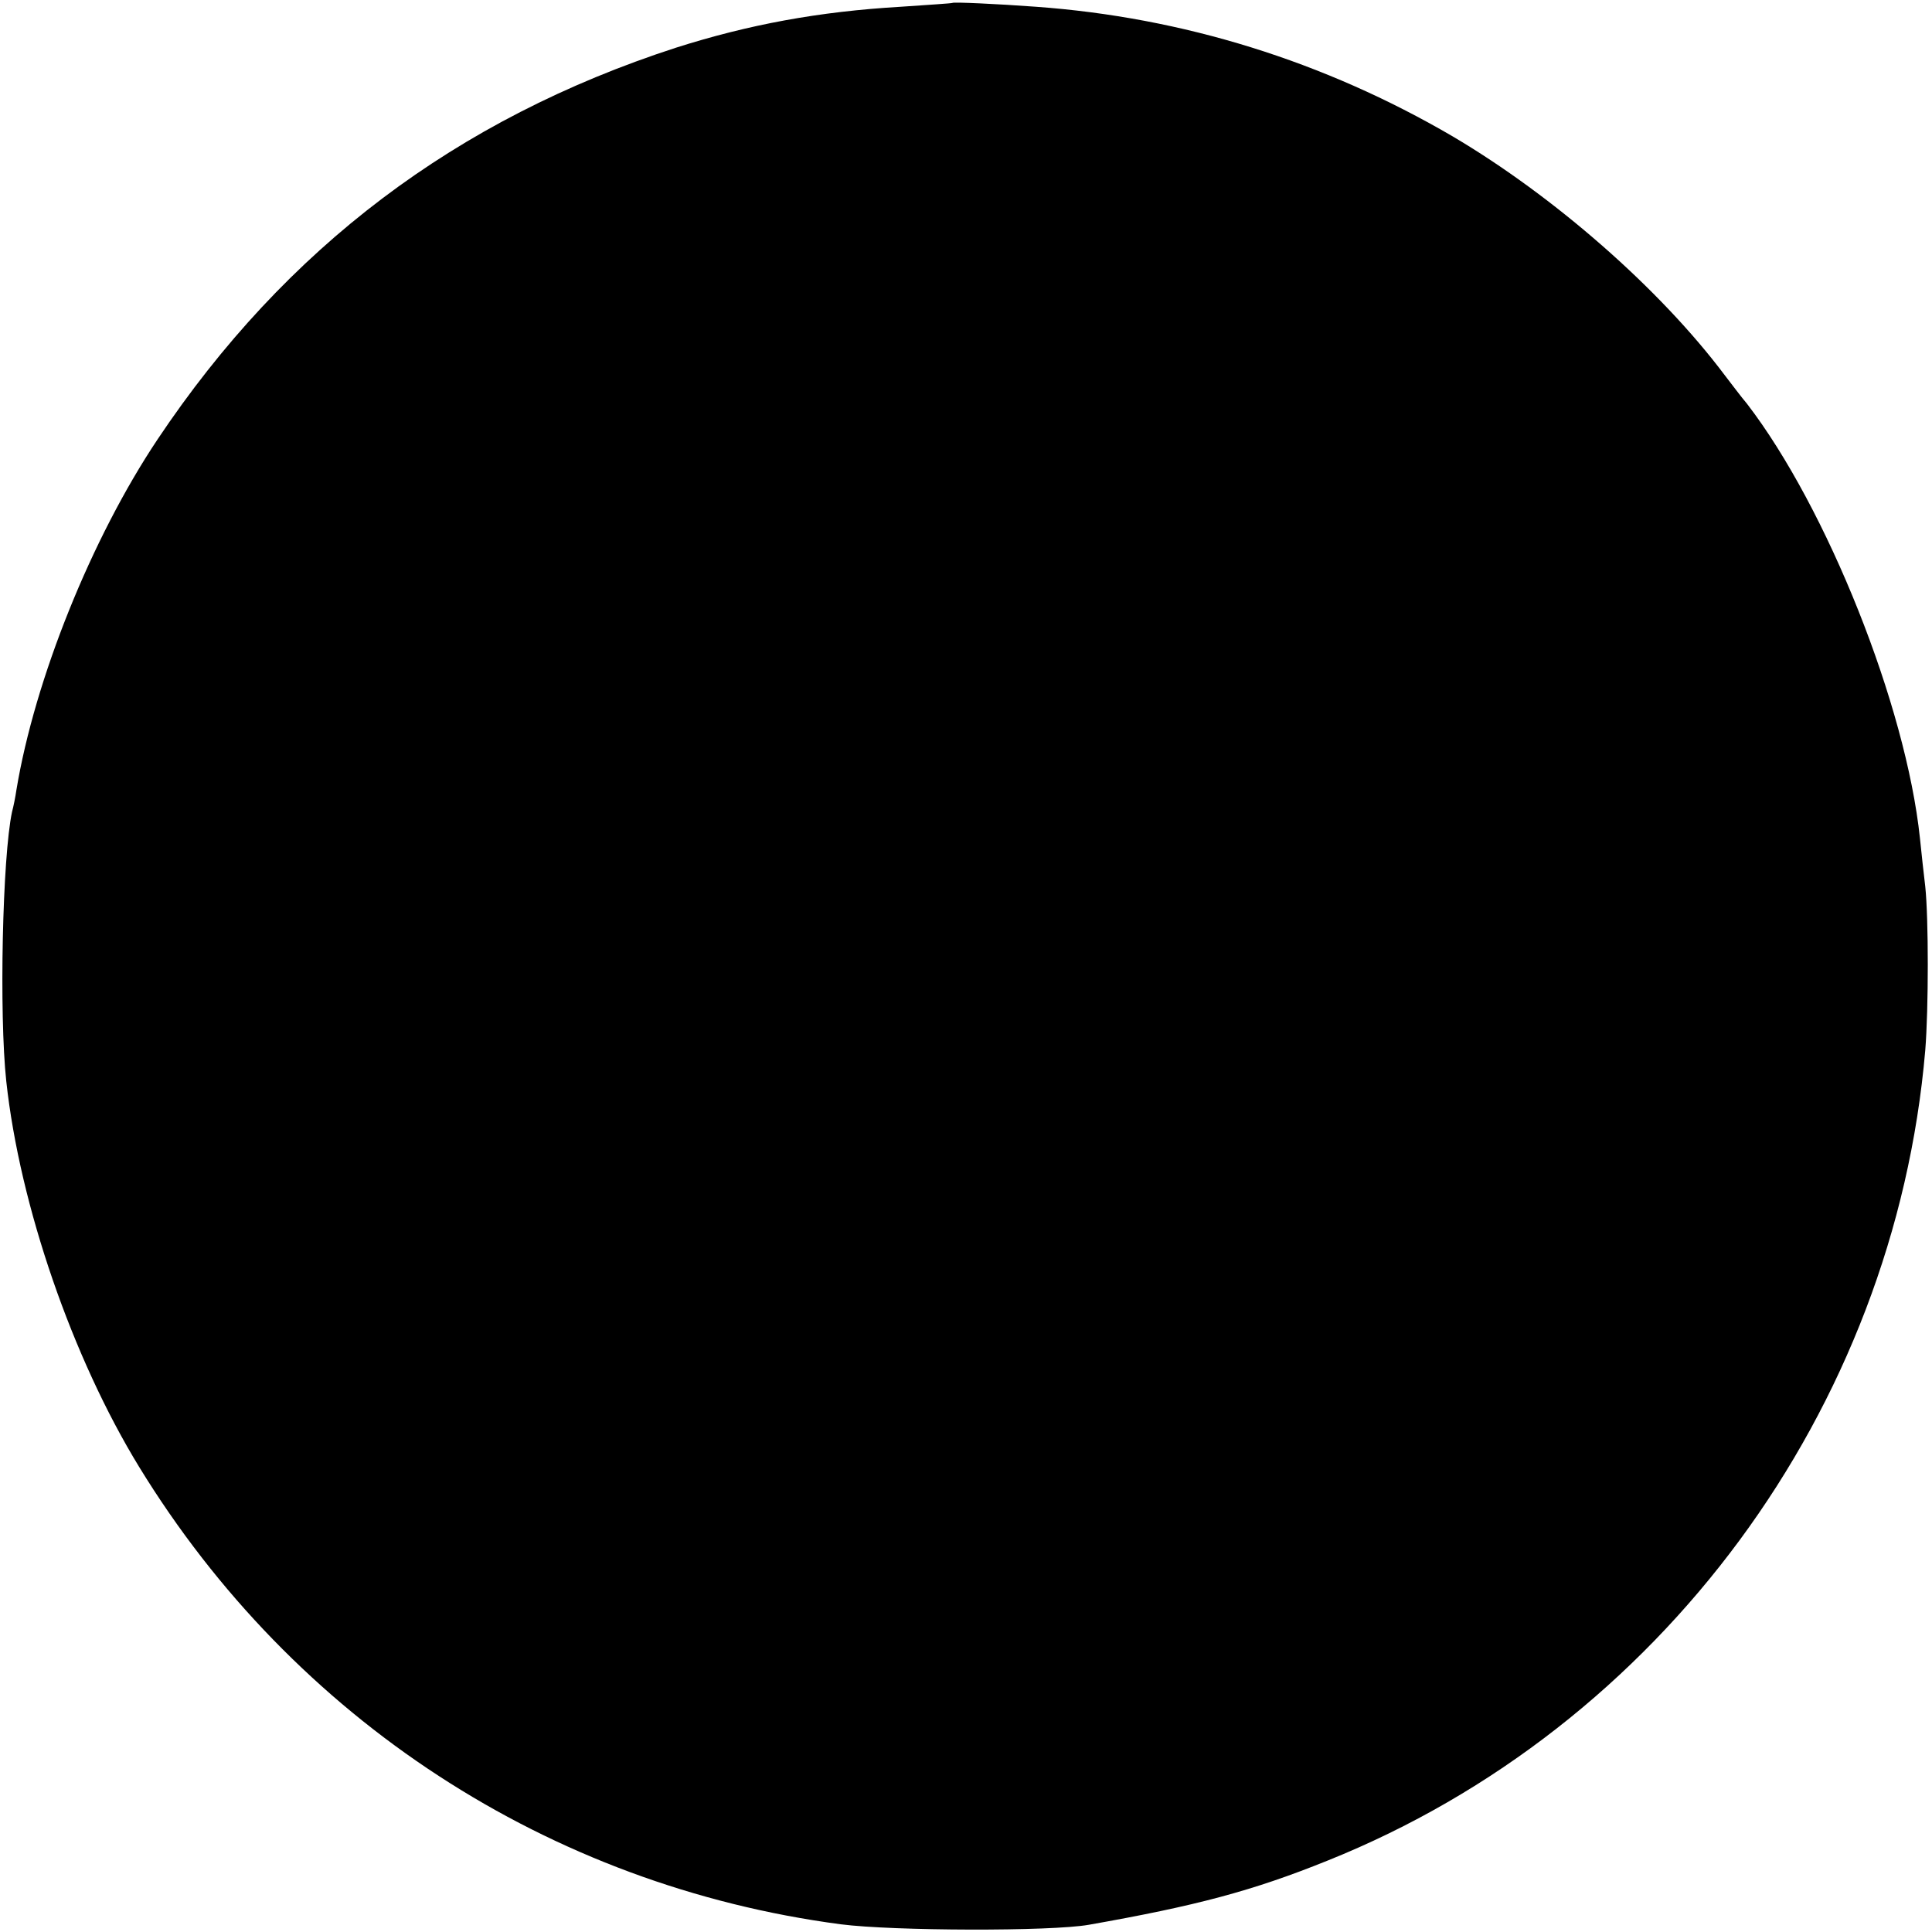
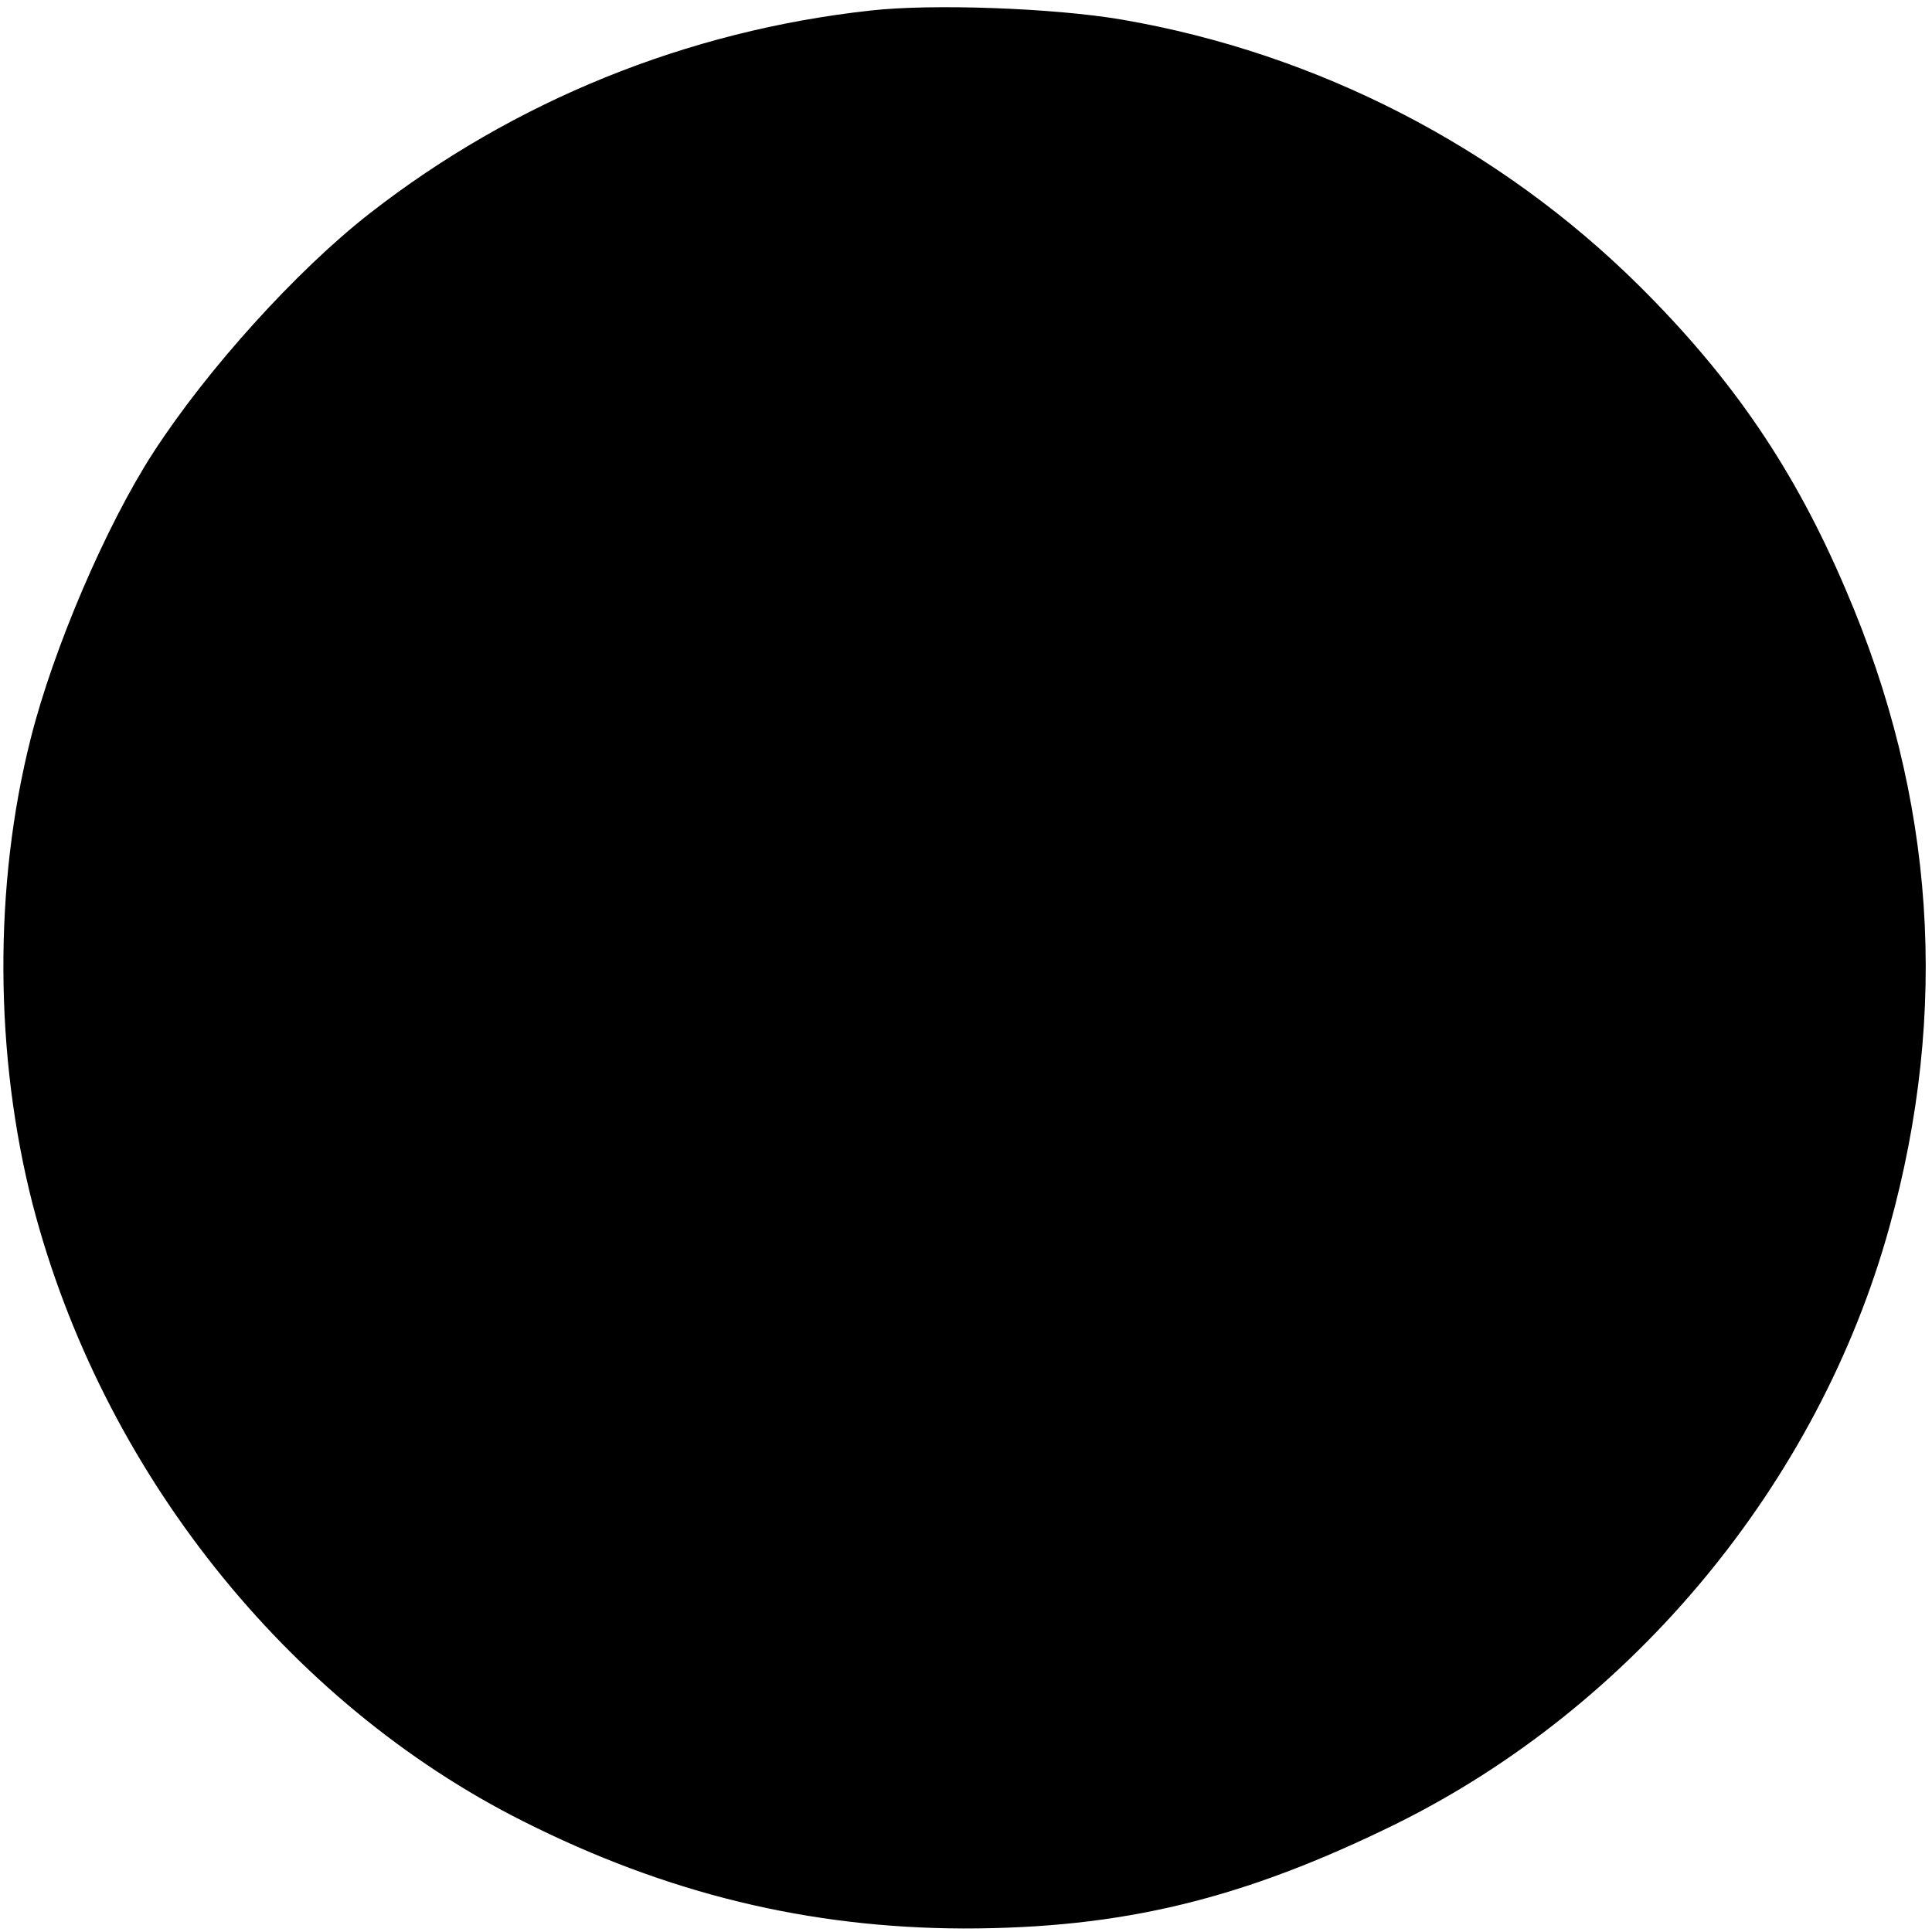
- <svg xmlns="http://www.w3.org/2000/svg" version="1.0" width="401pt" height="401pt" viewBox="0 0 401 401" preserveAspectRatio="xMidYMid meet">
-   <g transform="translate(0,401) scale(0.1,-0.1)" fill="#000000" stroke="none">
-     <path d="M1977 4004 c-1 -1 -49 -4 -107 -8 -171 -10 -316 -37 -467 -85 -456 -148 -810 -415 -1076 -813 -137 -205 -255 -498 -293 -728 -2 -14 -6 -34 -9 -45 -20 -93 -27 -420 -12 -559 28 -258 137 -574 276 -801 321 -524 851 -869 1456 -949 109 -14 436 -15 515 -1 221 39 339 70 495 133 691 277 1177 936 1241 1682 7 87 7 274 0 340 -3 25 -8 70 -11 100 -29 276 -193 686 -359 902 -12 14 -32 41 -46 59 -135 180 -355 372 -565 496 -267 156 -560 247 -865 269 -81 6 -171 10 -173 8z" />
+ <svg xmlns="http://www.w3.org/2000/svg" version="1.0" width="384pt" height="384pt" viewBox="0 0 384 384" preserveAspectRatio="xMidYMid meet">
+   <g transform="translate(0,384) scale(0.1,-0.1)" fill="#000000" stroke="none">
+     <path d="M1730 3819 c-365 -40 -709 -180 -995 -403 -146 -114 -323 -310 -430 -475 -94 -145 -199 -390 -244 -569 -74 -292 -72 -630 4 -926 137 -527 505 -990 975 -1226 286 -144 568 -212 875 -213 316 0 555 58 860 208 471 233 839 677 980 1185 120 432 91 855 -86 1267 -102 240 -225 420 -410 604 -278 276 -640 463 -1029 530 -134 23 -378 32 -500 18z" />
  </g>
</svg>
